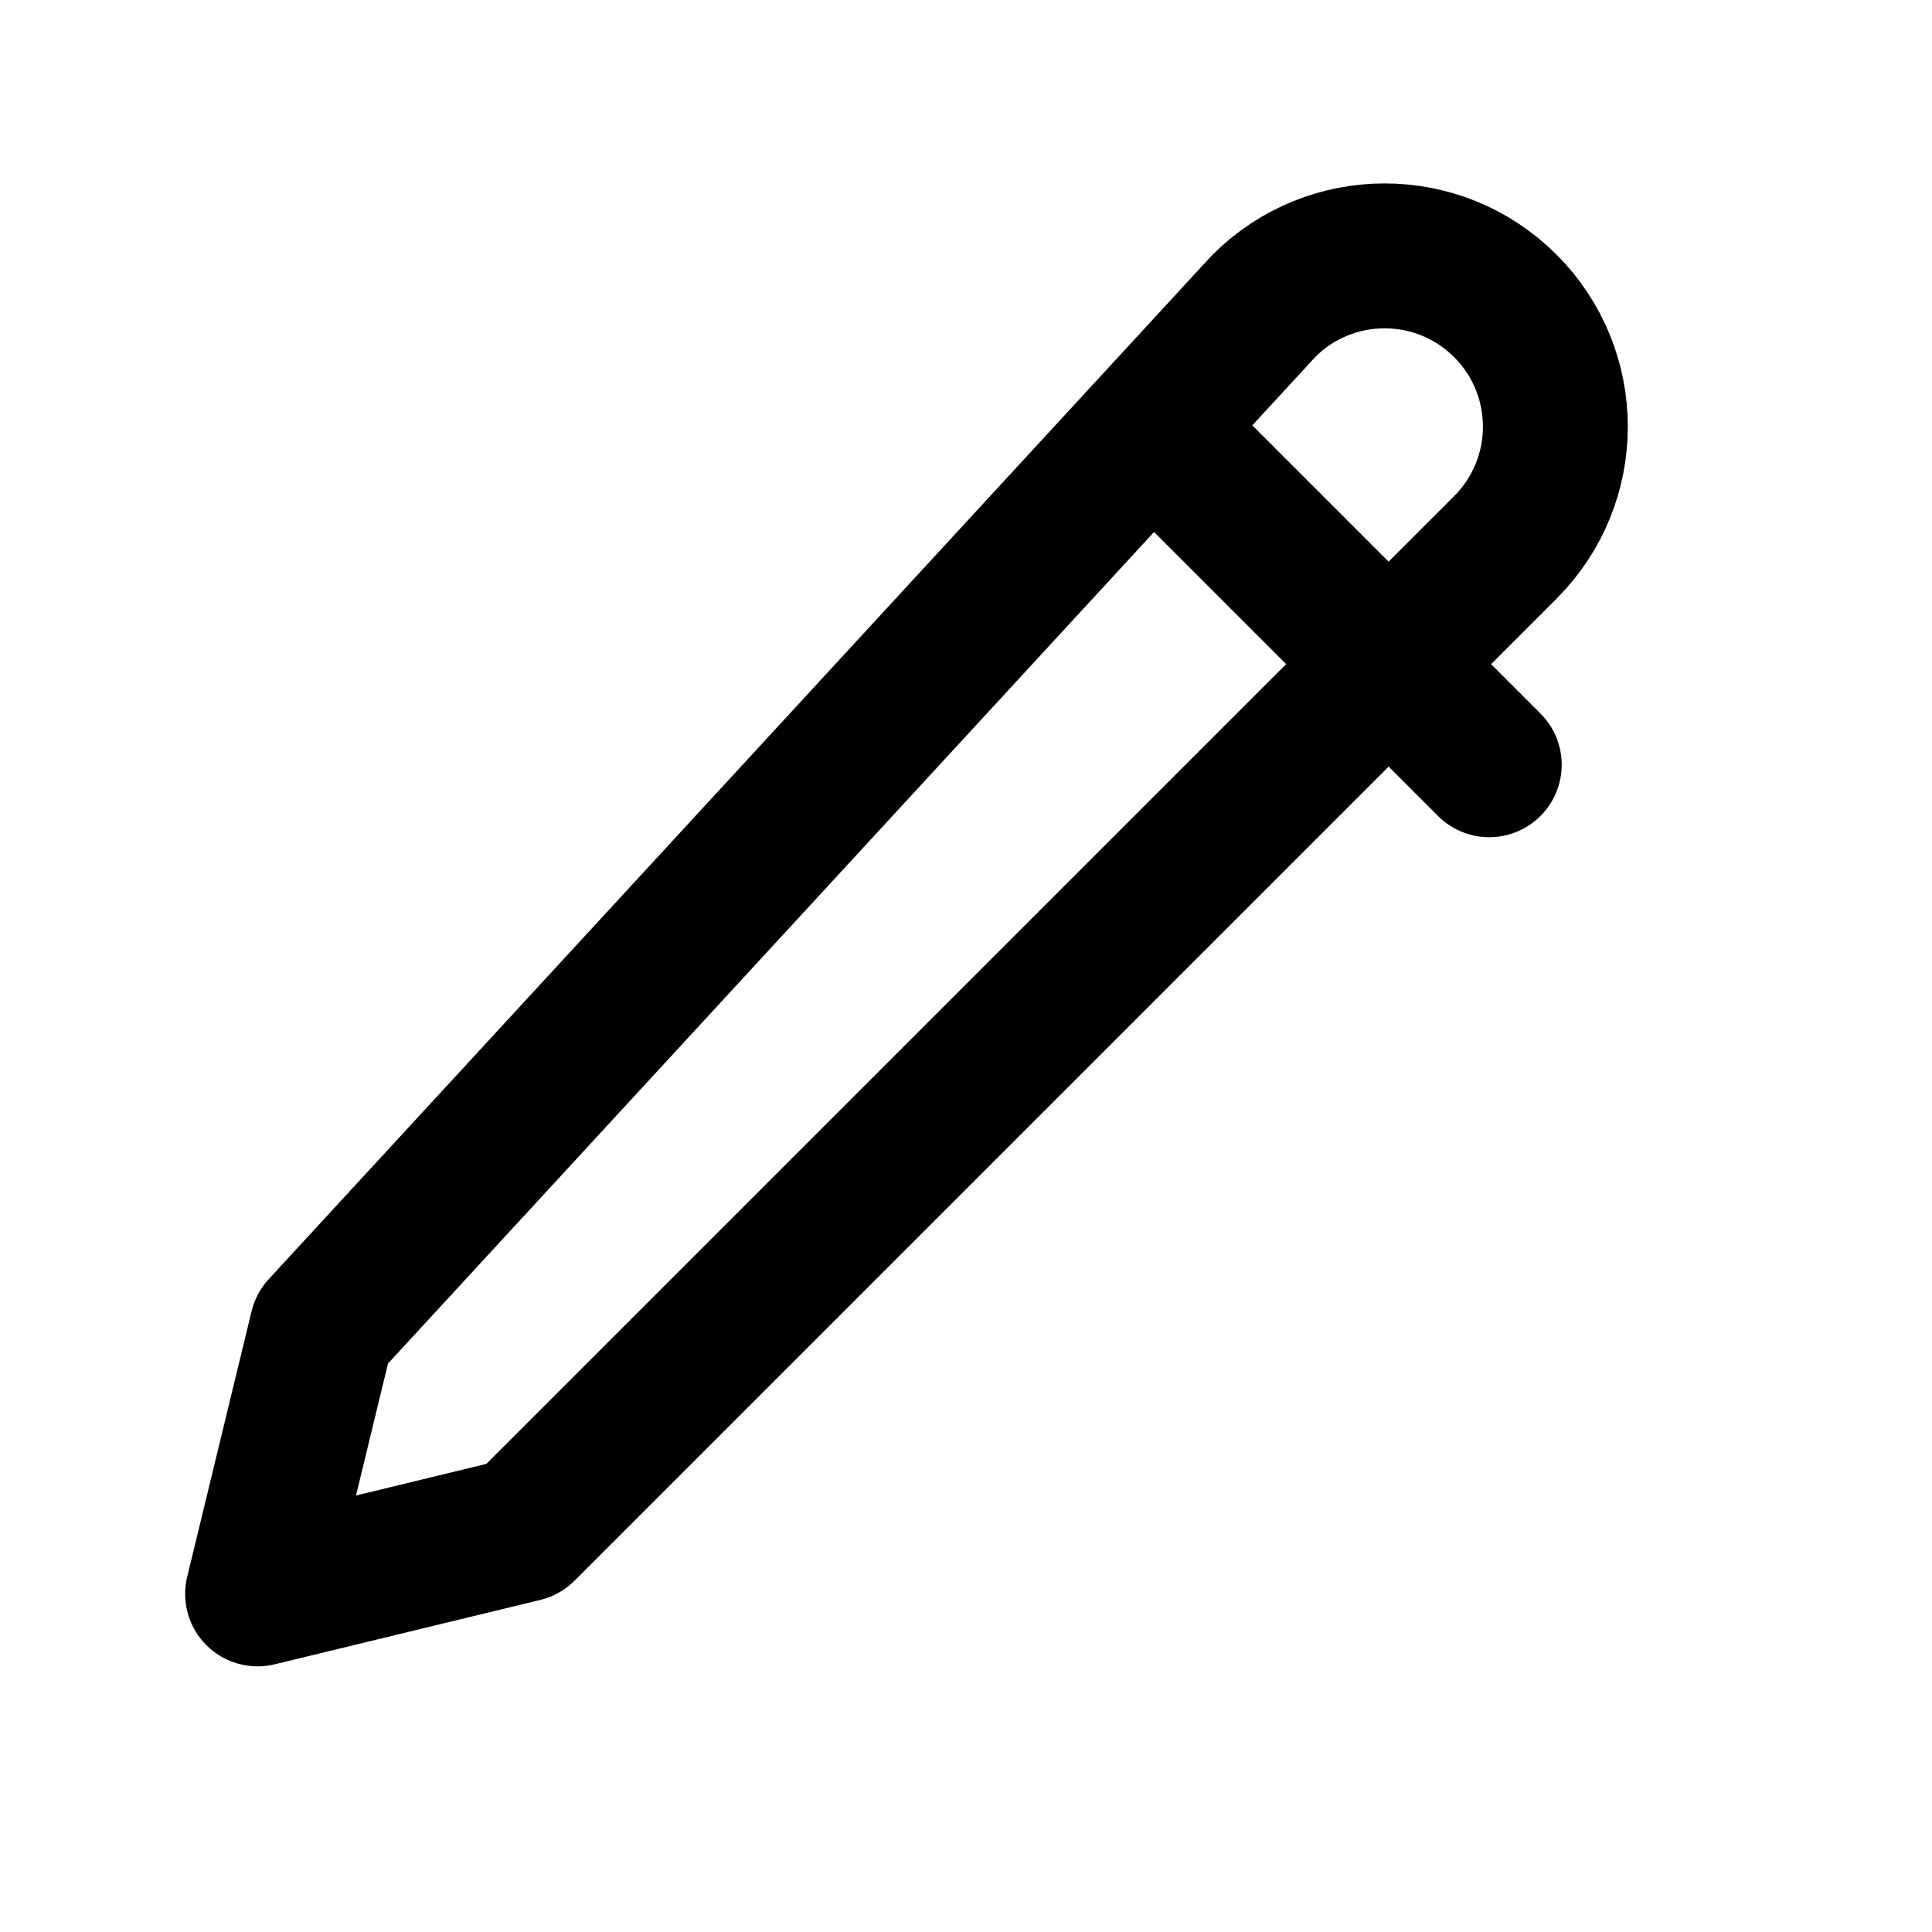
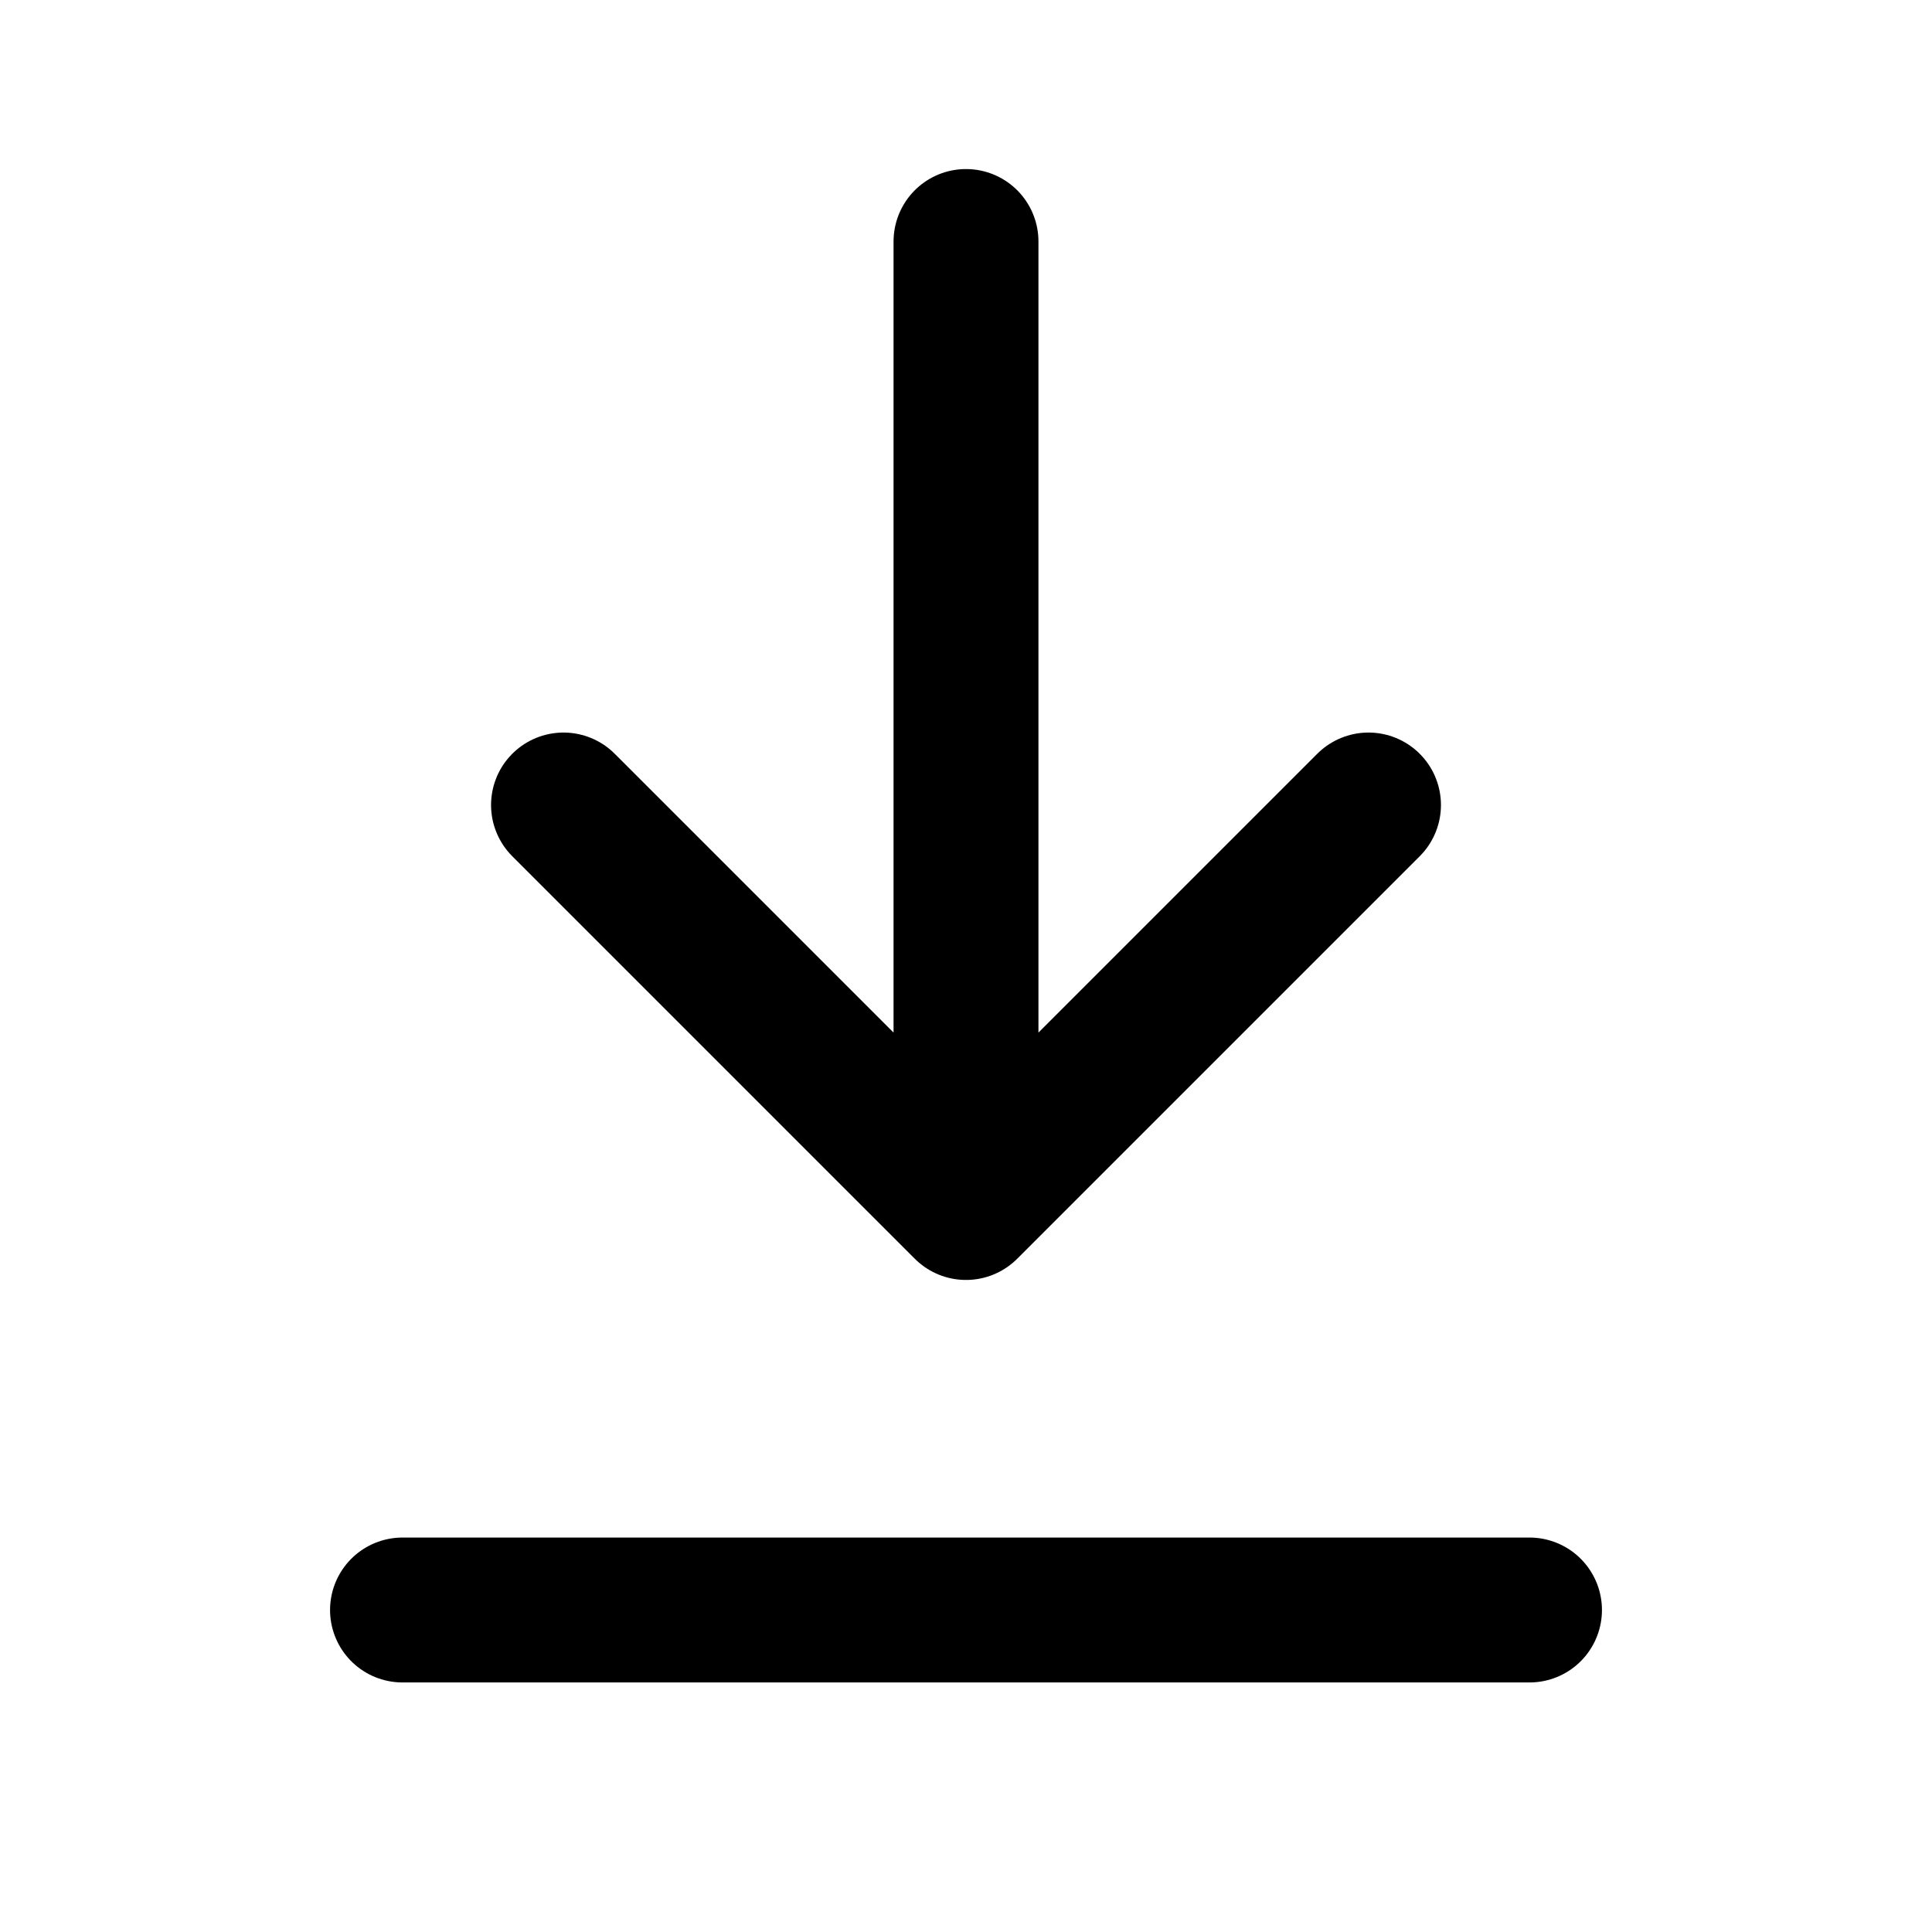
<svg xmlns="http://www.w3.org/2000/svg" viewBox="0 0 24 24" fill="none" stroke="currentColor" stroke-width="1.8" stroke-linecap="round" stroke-linejoin="round" role="img">
-   <path d="m4 16.5-.8 3.3 3.3-.8L18.7 6.8a2.1 2.1 0 0 0-3-3L4 16.5Z" />
-   <path d="m14.5 5.5 4 4" />
+   <path d="M12 3v11M7 10l5 5 5-5M5 20h14" />
</svg>
